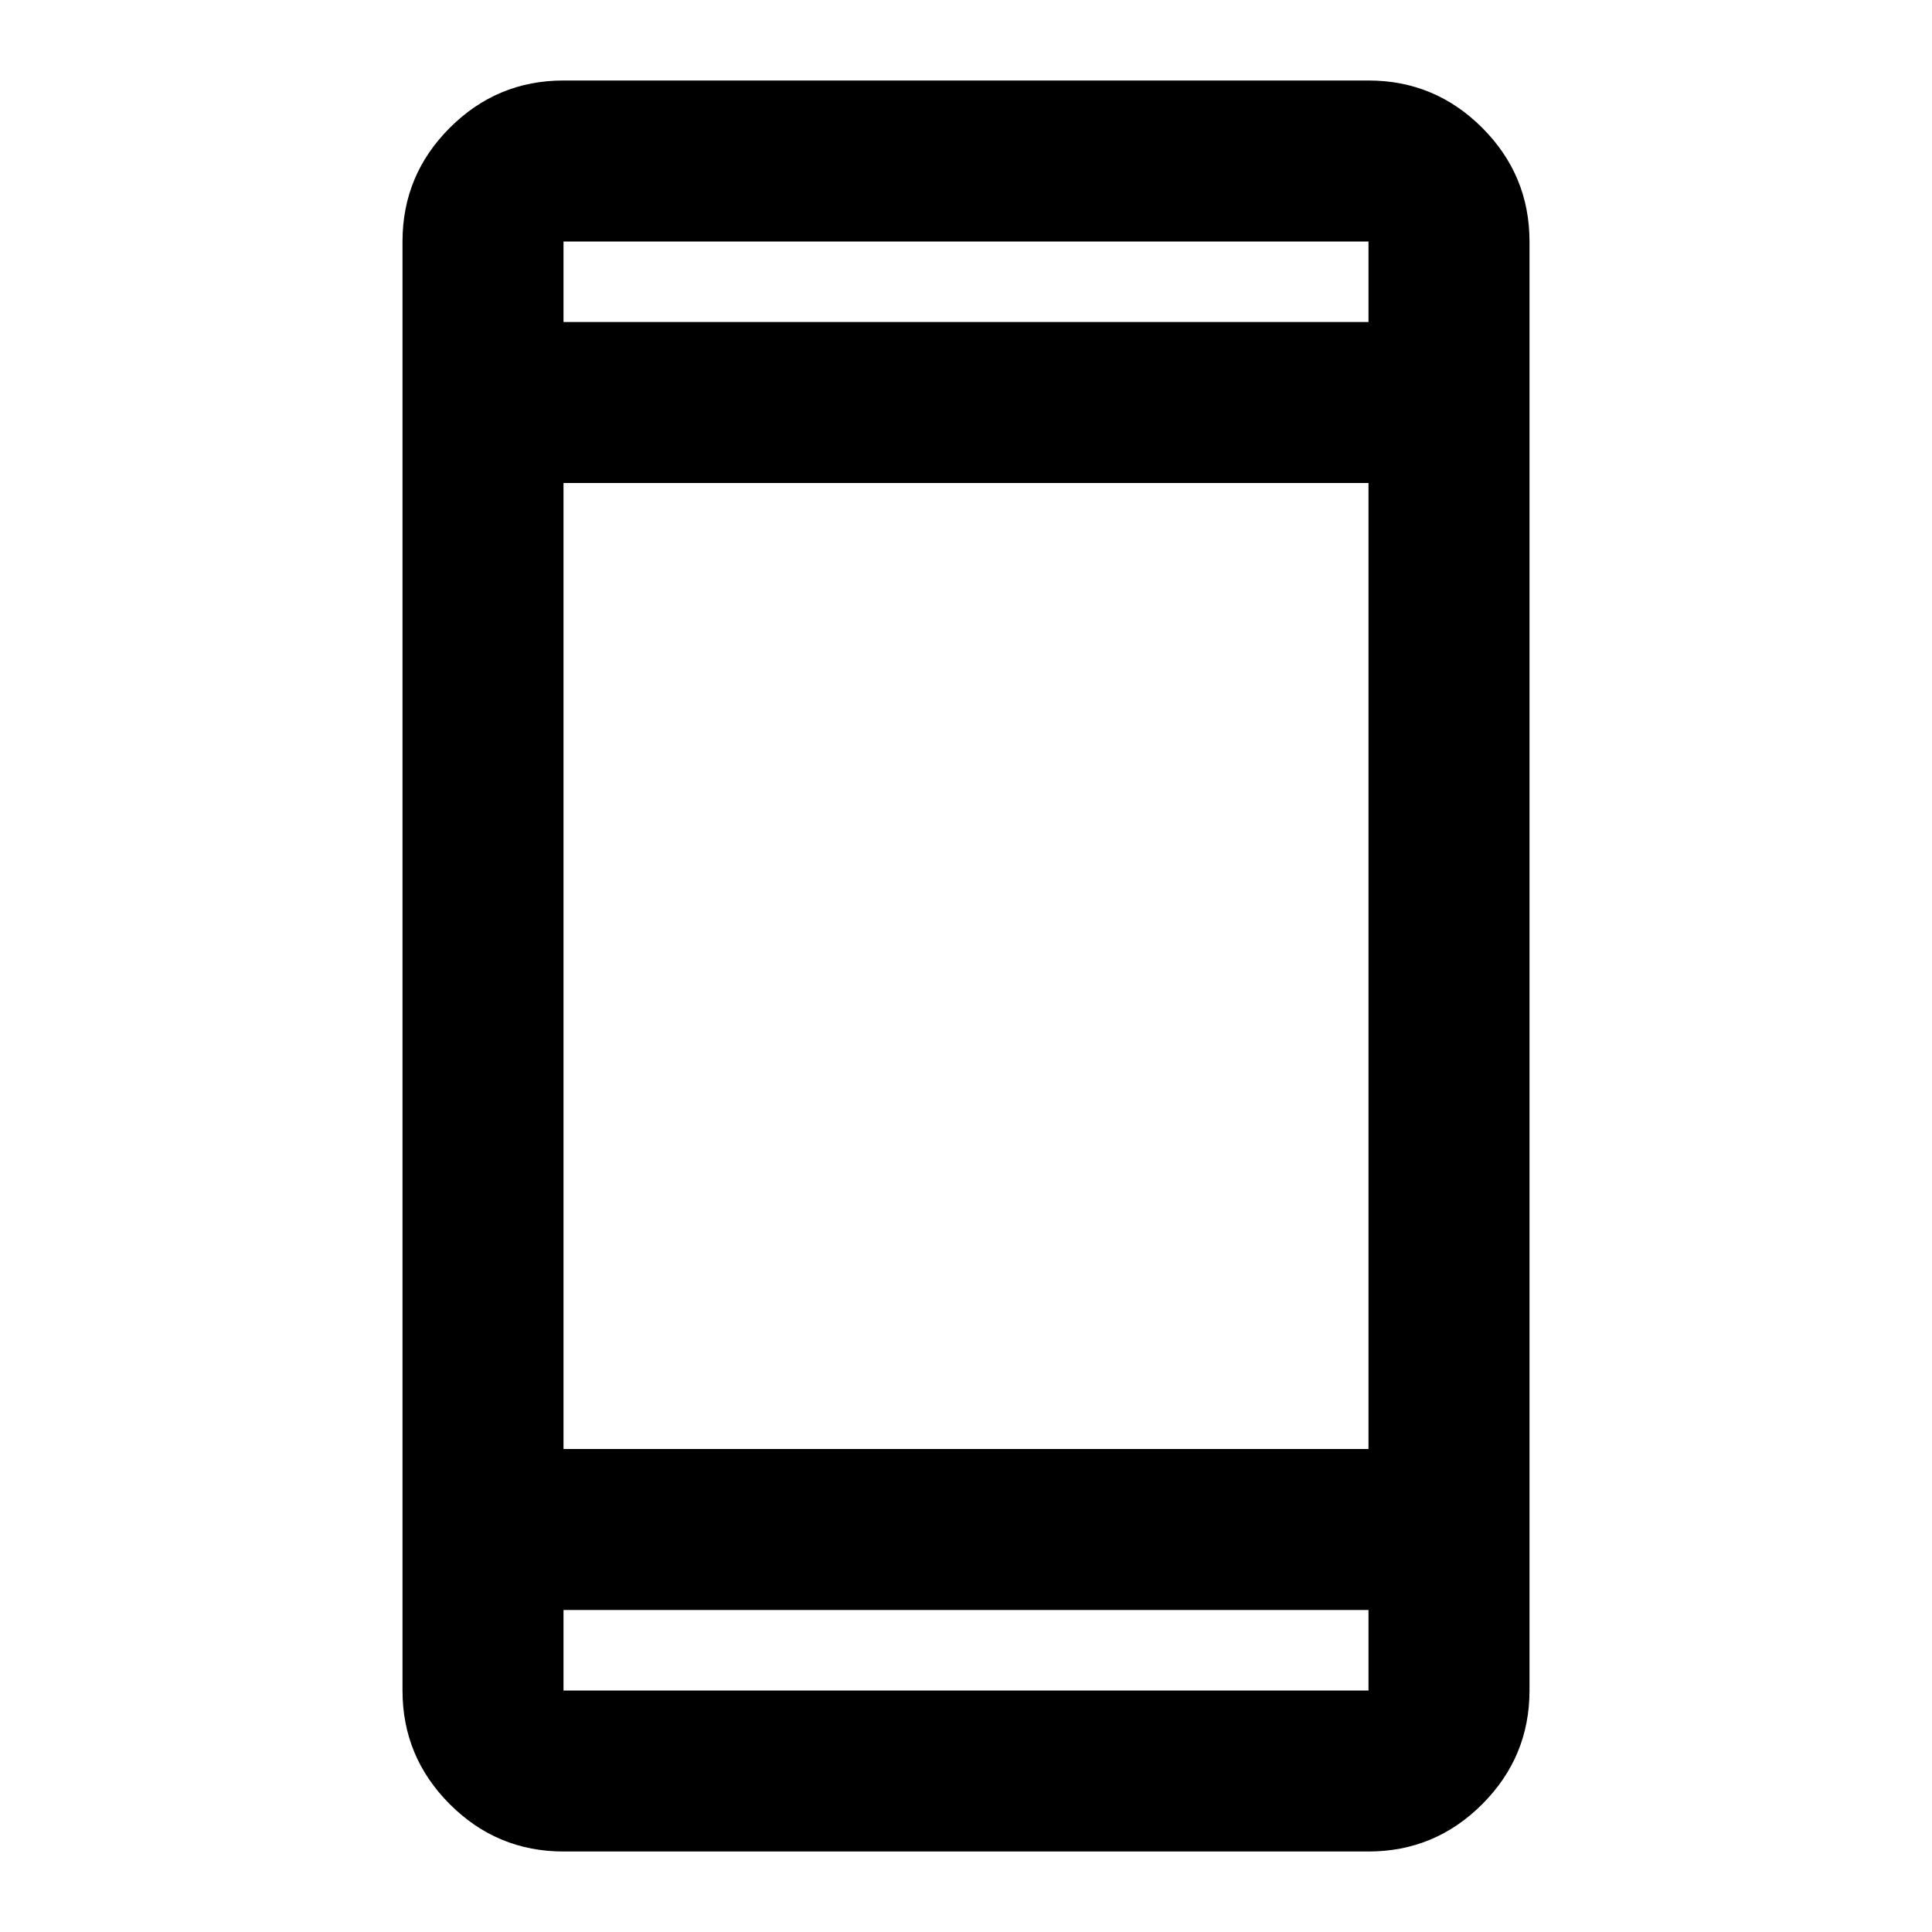
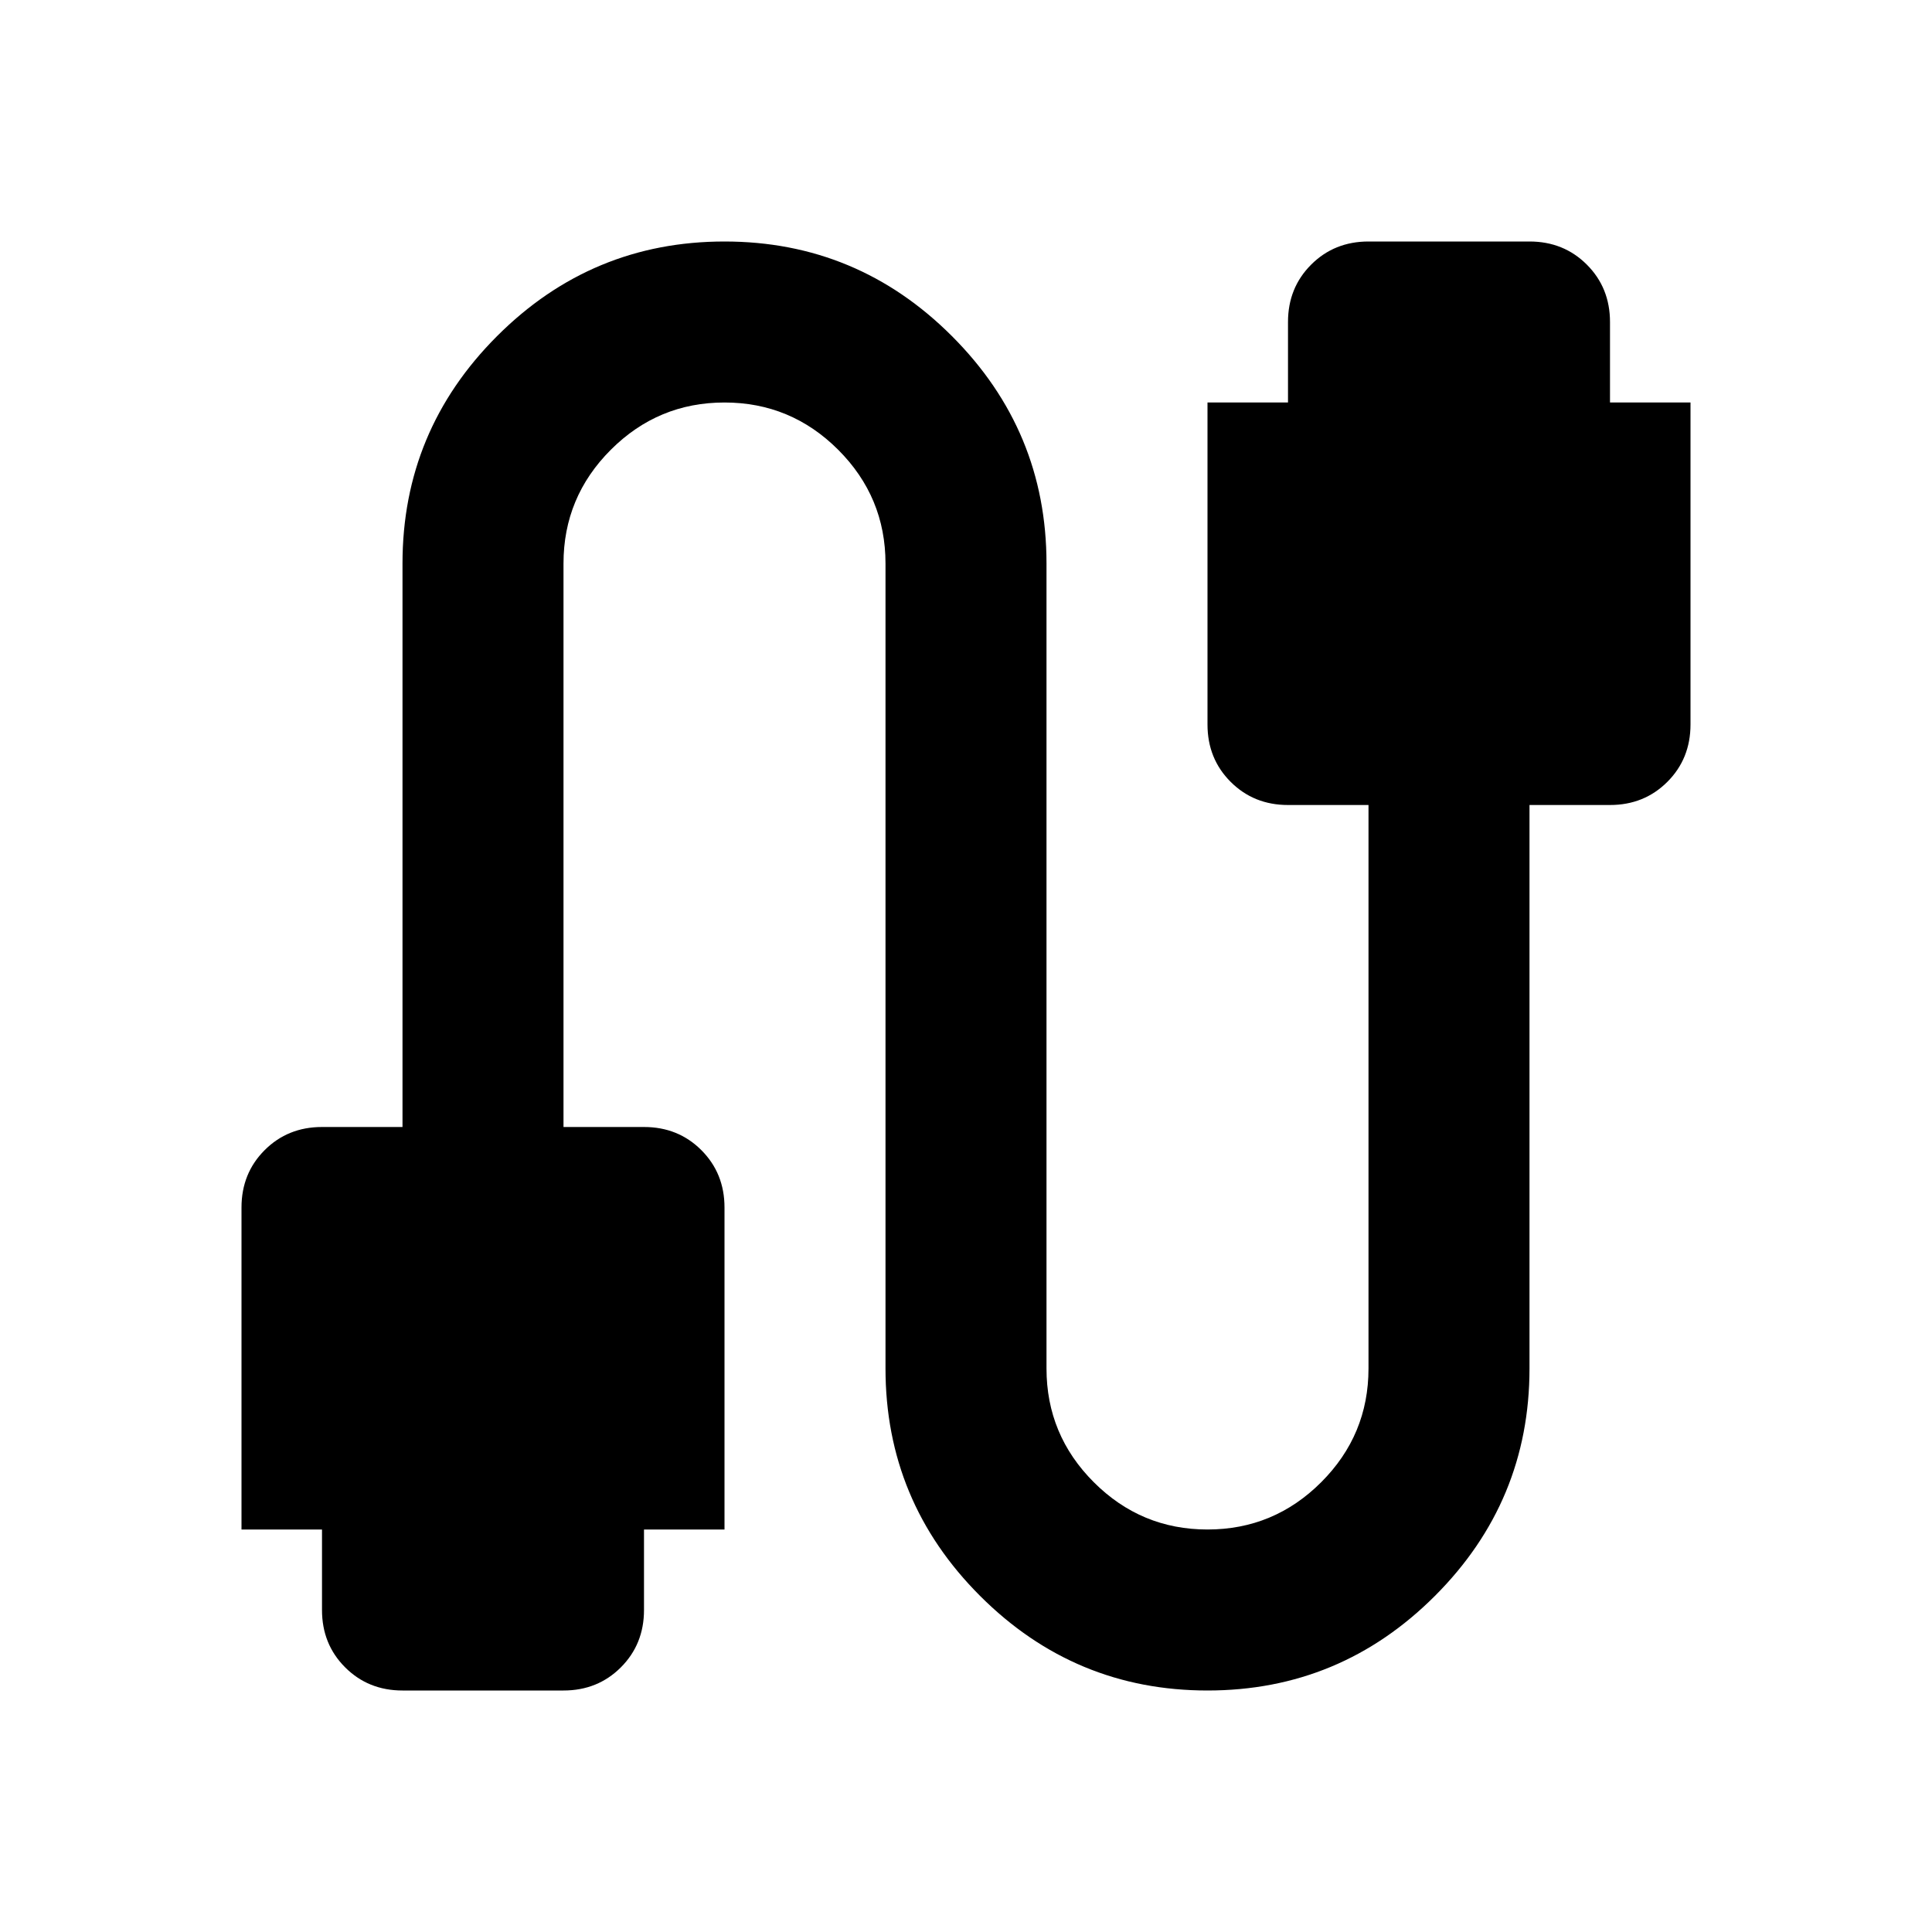
<svg xmlns="http://www.w3.org/2000/svg" height="24" viewBox="0 -960 960 960" width="24">
-   <path d="M280-40q-33 0-56.5-23.5T200-120v-720q0-33 23.5-56.5T280-920h400q33 0 56.5 23.5T760-840v720q0 33-23.5 56.5T680-40H280Zm0-120v40h400v-40H280Zm0-80h400v-480H280v480Zm0-560h400v-40H280v40Zm0 0v-40 40Zm0 640v40-40Z" />
+   <path d="M200-120q-17 0-28.5-11.5T160-160v-40h-40v-160q0-17 11.5-28.5T160-400h40v-280q0-66 47-113t113-47q66 0 113 47t47 113v400q0 33 23.5 56.5T600-200q33 0 56.5-23.5T680-280v-280h-40q-17 0-28.5-11.5T600-600v-160h40v-40q0-17 11.5-28.5T680-840h80q17 0 28.5 11.5T800-800v40h40v160q0 17-11.5 28.5T800-560h-40v280q0 66-47 113t-113 47q-66 0-113-47t-47-113v-400q0-33-23.5-56.5T360-760q-33 0-56.5 23.5T280-680v280h40q17 0 28.5 11.5T360-360v160h-40v40q0 17-11.5 28.5T280-120h-80Z" />
</svg>
